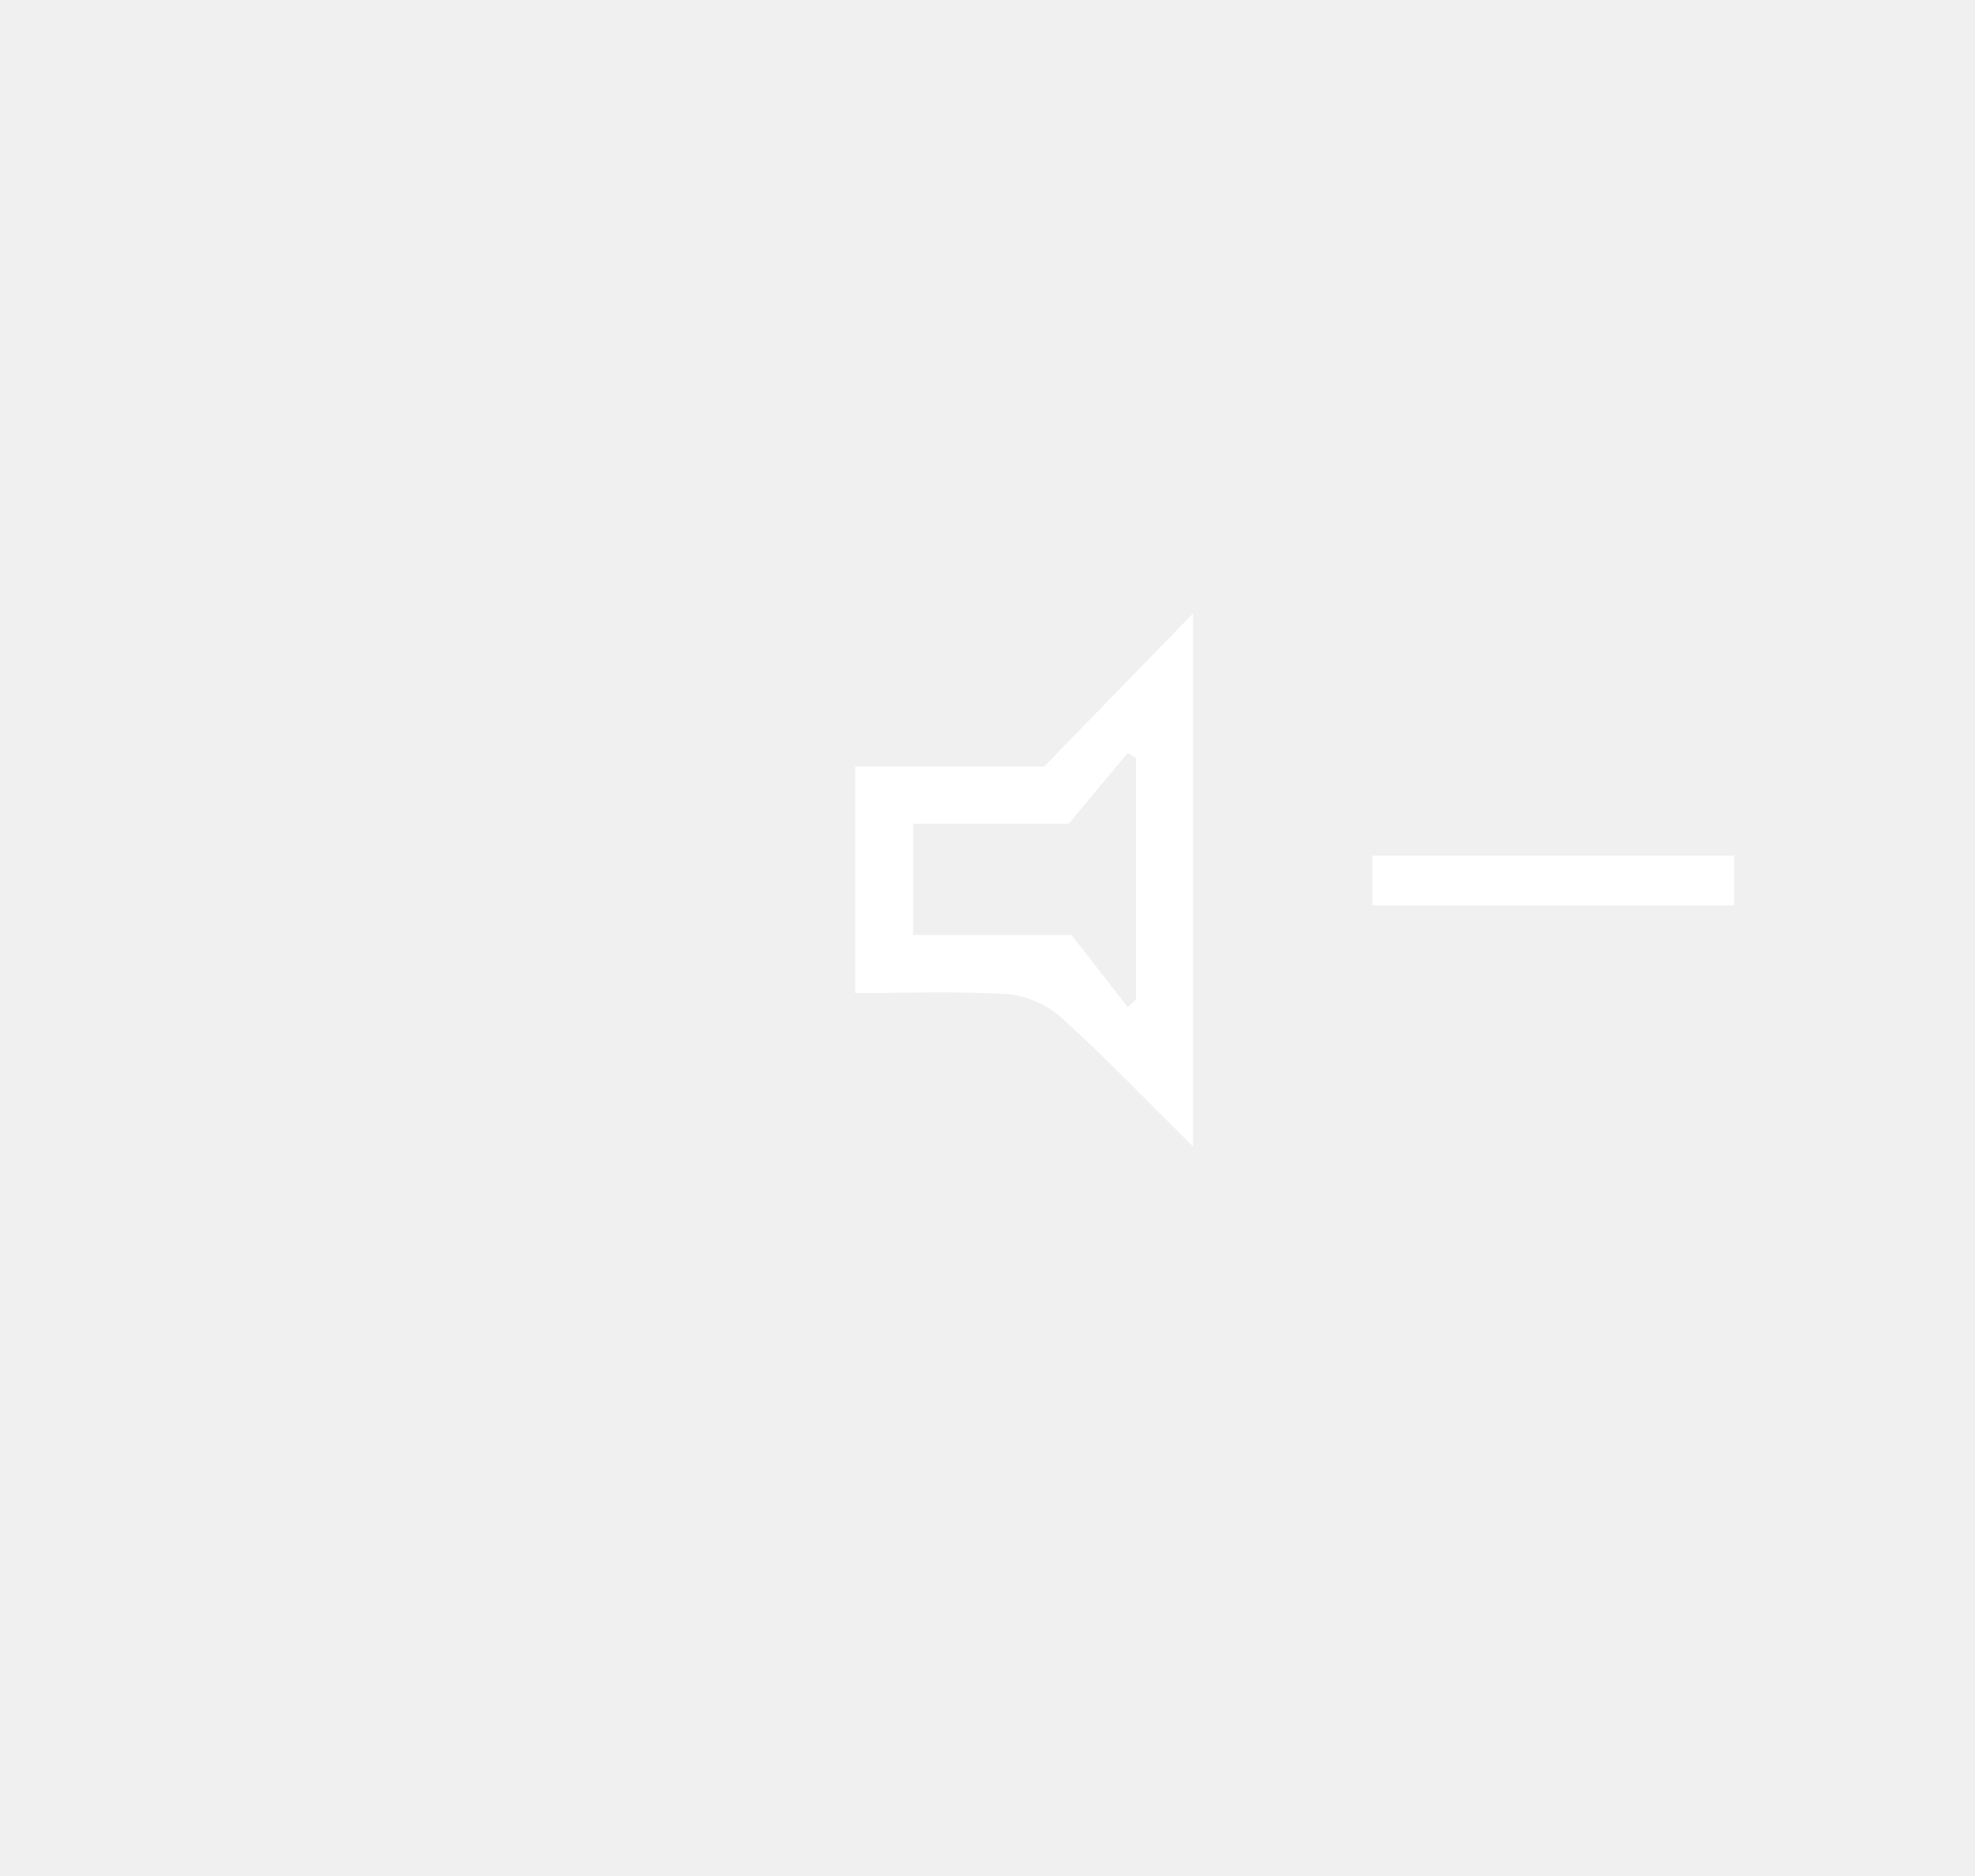
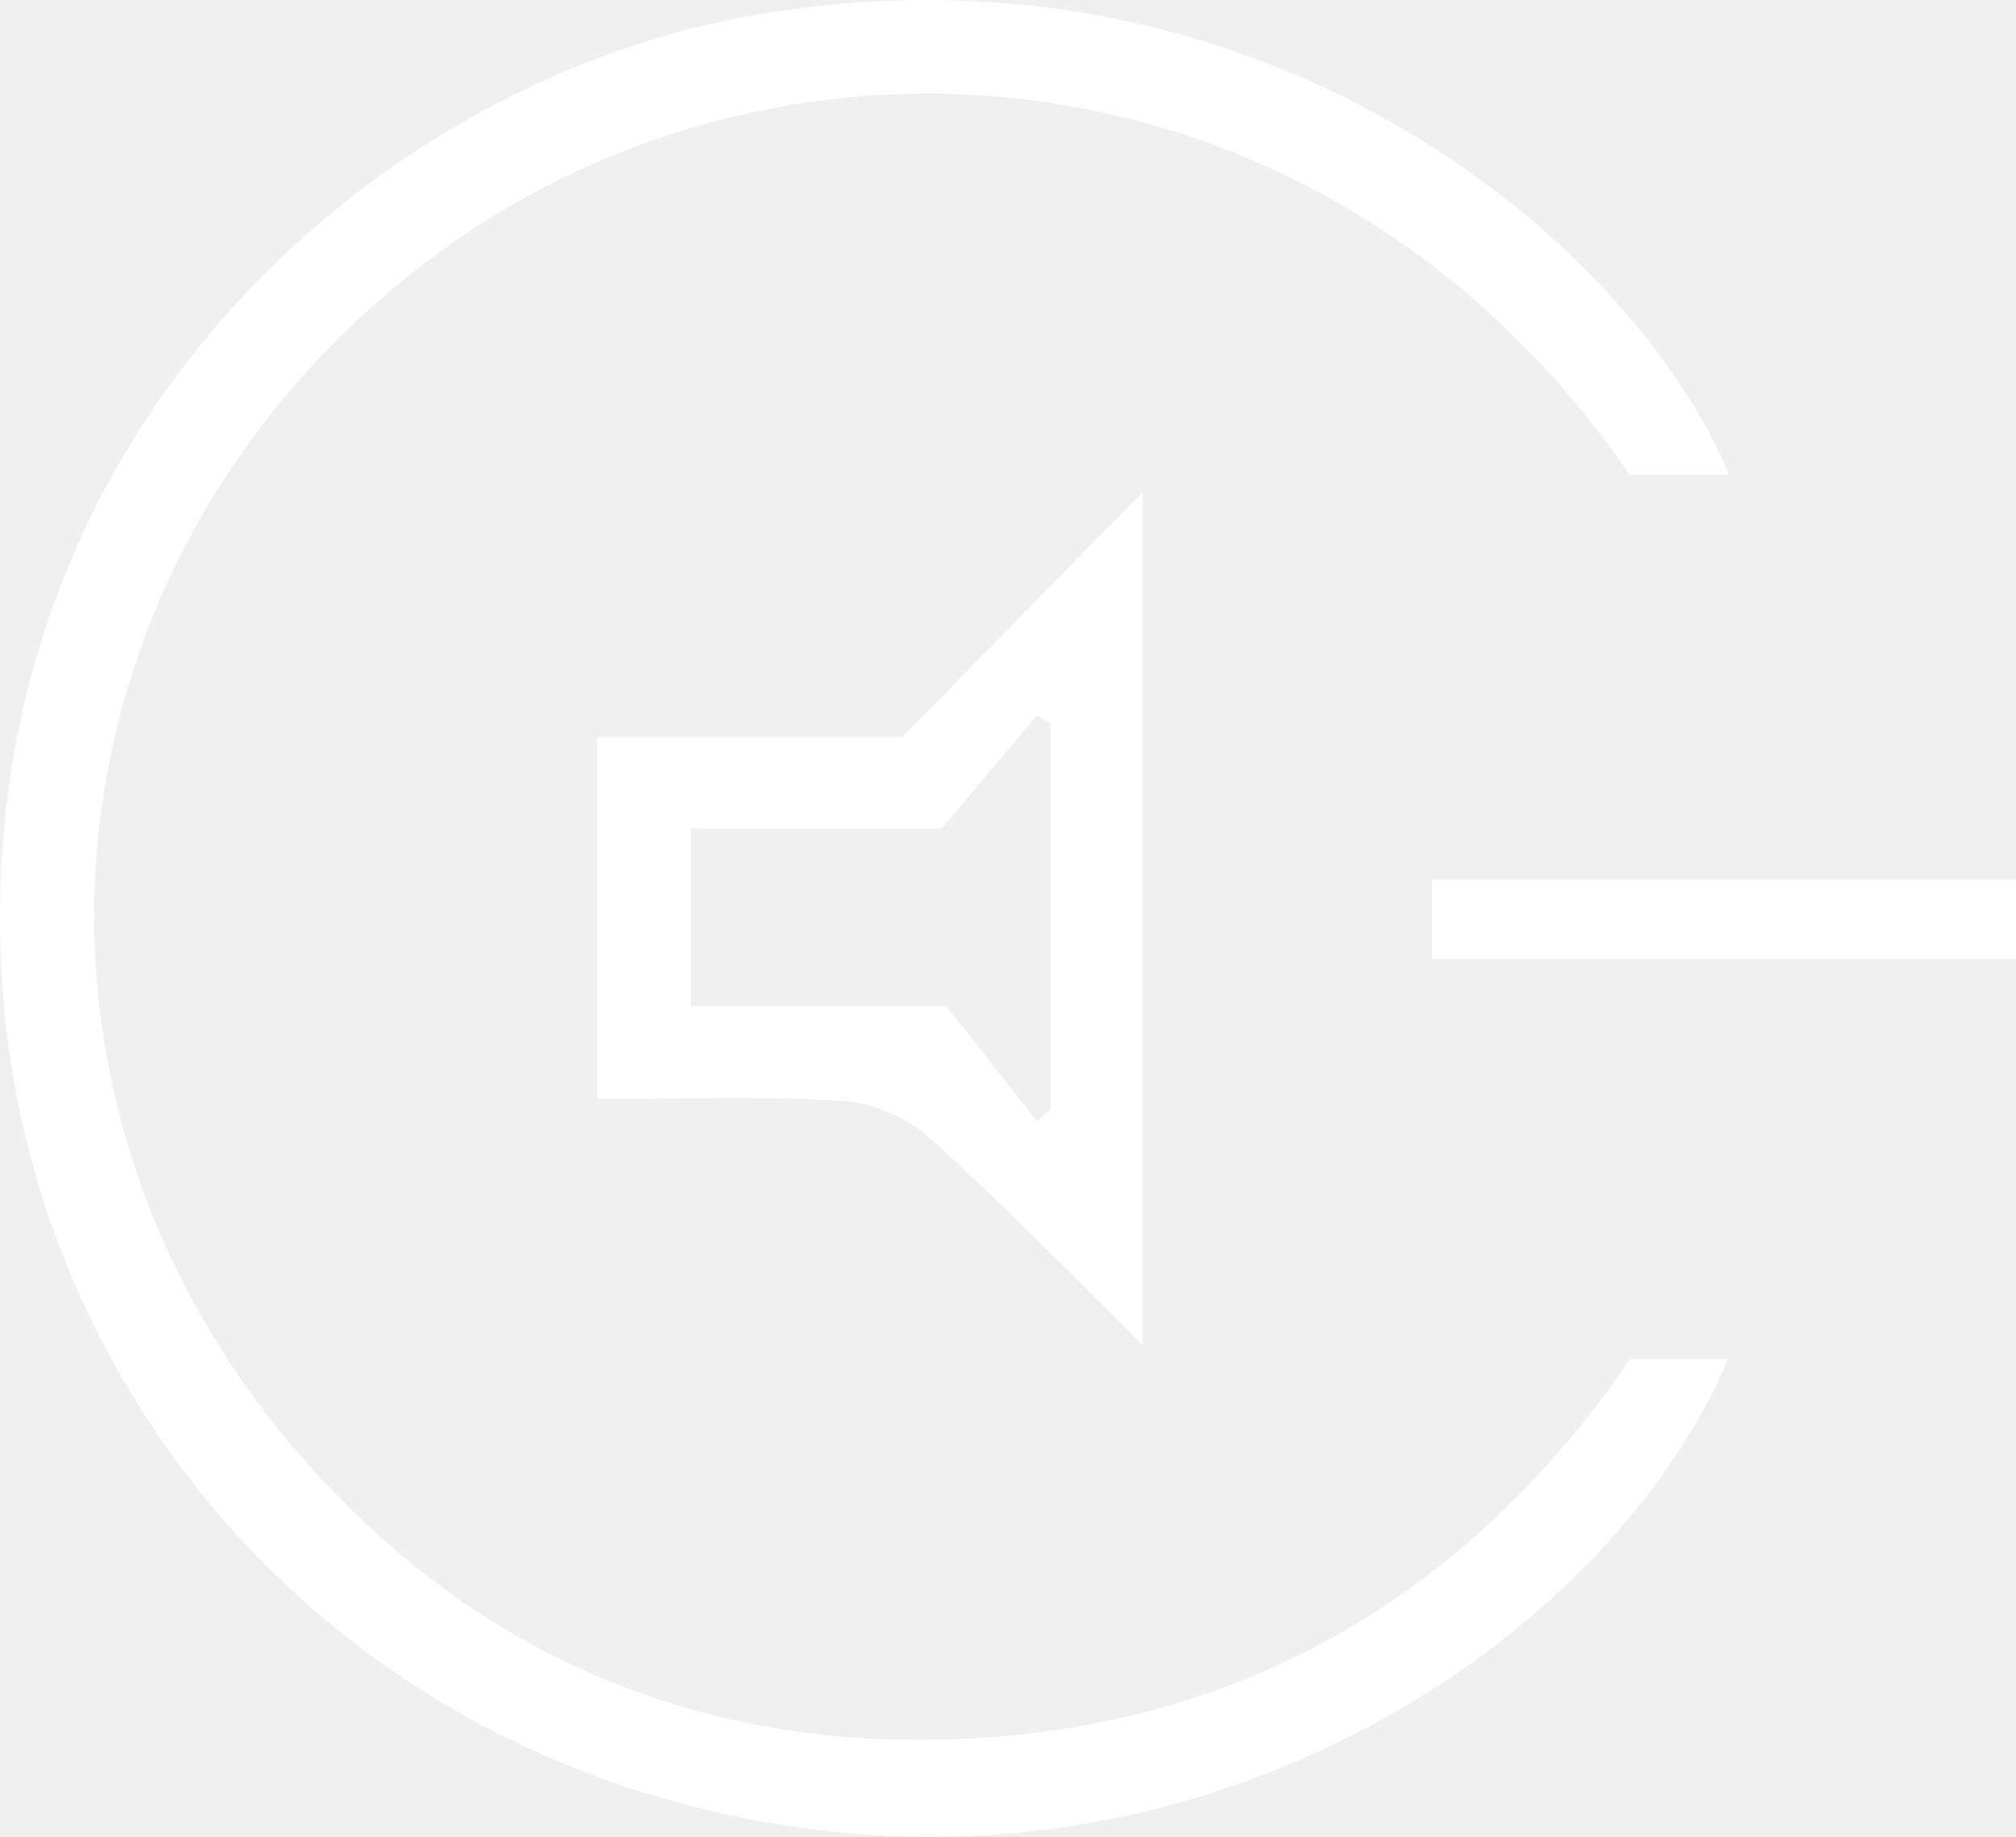
- <svg xmlns="http://www.w3.org/2000/svg" width="140" height="133" viewBox="0 0 140 133" fill="none">
-   <path d="M84.57 81.29C81.28 78.03 78.35 74.96 75.21 72.12C74.22 71.23 72.7 70.56 71.38 70.48C67.85 70.26 64.3 70.4 60.62 70.4V54.35H74.01C77.36 50.9 80.83 47.34 84.57 43.49V81.28V81.29ZM79.94 71.39C80.14 71.21 80.33 71.04 80.53 70.86V53.74C80.33 53.62 80.13 53.51 79.93 53.39C78.51 55.09 77.09 56.79 75.75 58.4H64.73V66.28H75.95C77.13 67.79 78.53 69.59 79.94 71.4V71.39Z" fill="white" />
-   <path d="M122.93 60.66V64.19H97.29V60.66H122.93Z" fill="white" />
+ <svg xmlns="http://www.w3.org/2000/svg" width="90" height="82" viewBox="0 0 90 82" fill="none">
+   <path d="M77.213 21.198H72.76C59.038 1.237 33.666 -0.655 17.575 12.854C1.576 26.292 -0.366 49.132 13.398 64.966C21.438 74.216 32.01 78.484 44.289 77.548C56.558 76.612 66.052 70.512 72.771 60.677H77.141C72.14 72.485 55.948 83.779 37.183 81.766C15.827 79.471 1.373 62.882 0.102 43.978C-1.514 19.809 16.366 3.814 33.351 0.734C55.887 -3.353 72.689 10.478 77.202 21.198H77.213Z" fill="white" />
+   <path d="M51.008 60.023C47.663 56.742 44.685 53.651 41.493 50.792C40.487 49.897 38.942 49.222 37.6 49.142C34.012 48.92 30.403 49.061 26.663 49.061V32.905H40.273C43.679 29.432 47.206 25.849 51.008 21.973V60.013V60.023ZM46.301 50.058C46.505 49.876 46.698 49.705 46.901 49.524V32.291C46.698 32.17 46.494 32.059 46.291 31.939C44.848 33.65 43.404 35.361 42.042 36.982H30.84V44.914H42.245C43.445 46.434 44.868 48.246 46.301 50.068V50.058Z" fill="white" />
+   <path d="M90 39.257V42.81H63.937V39.257H90Z" fill="white" />
</svg>
